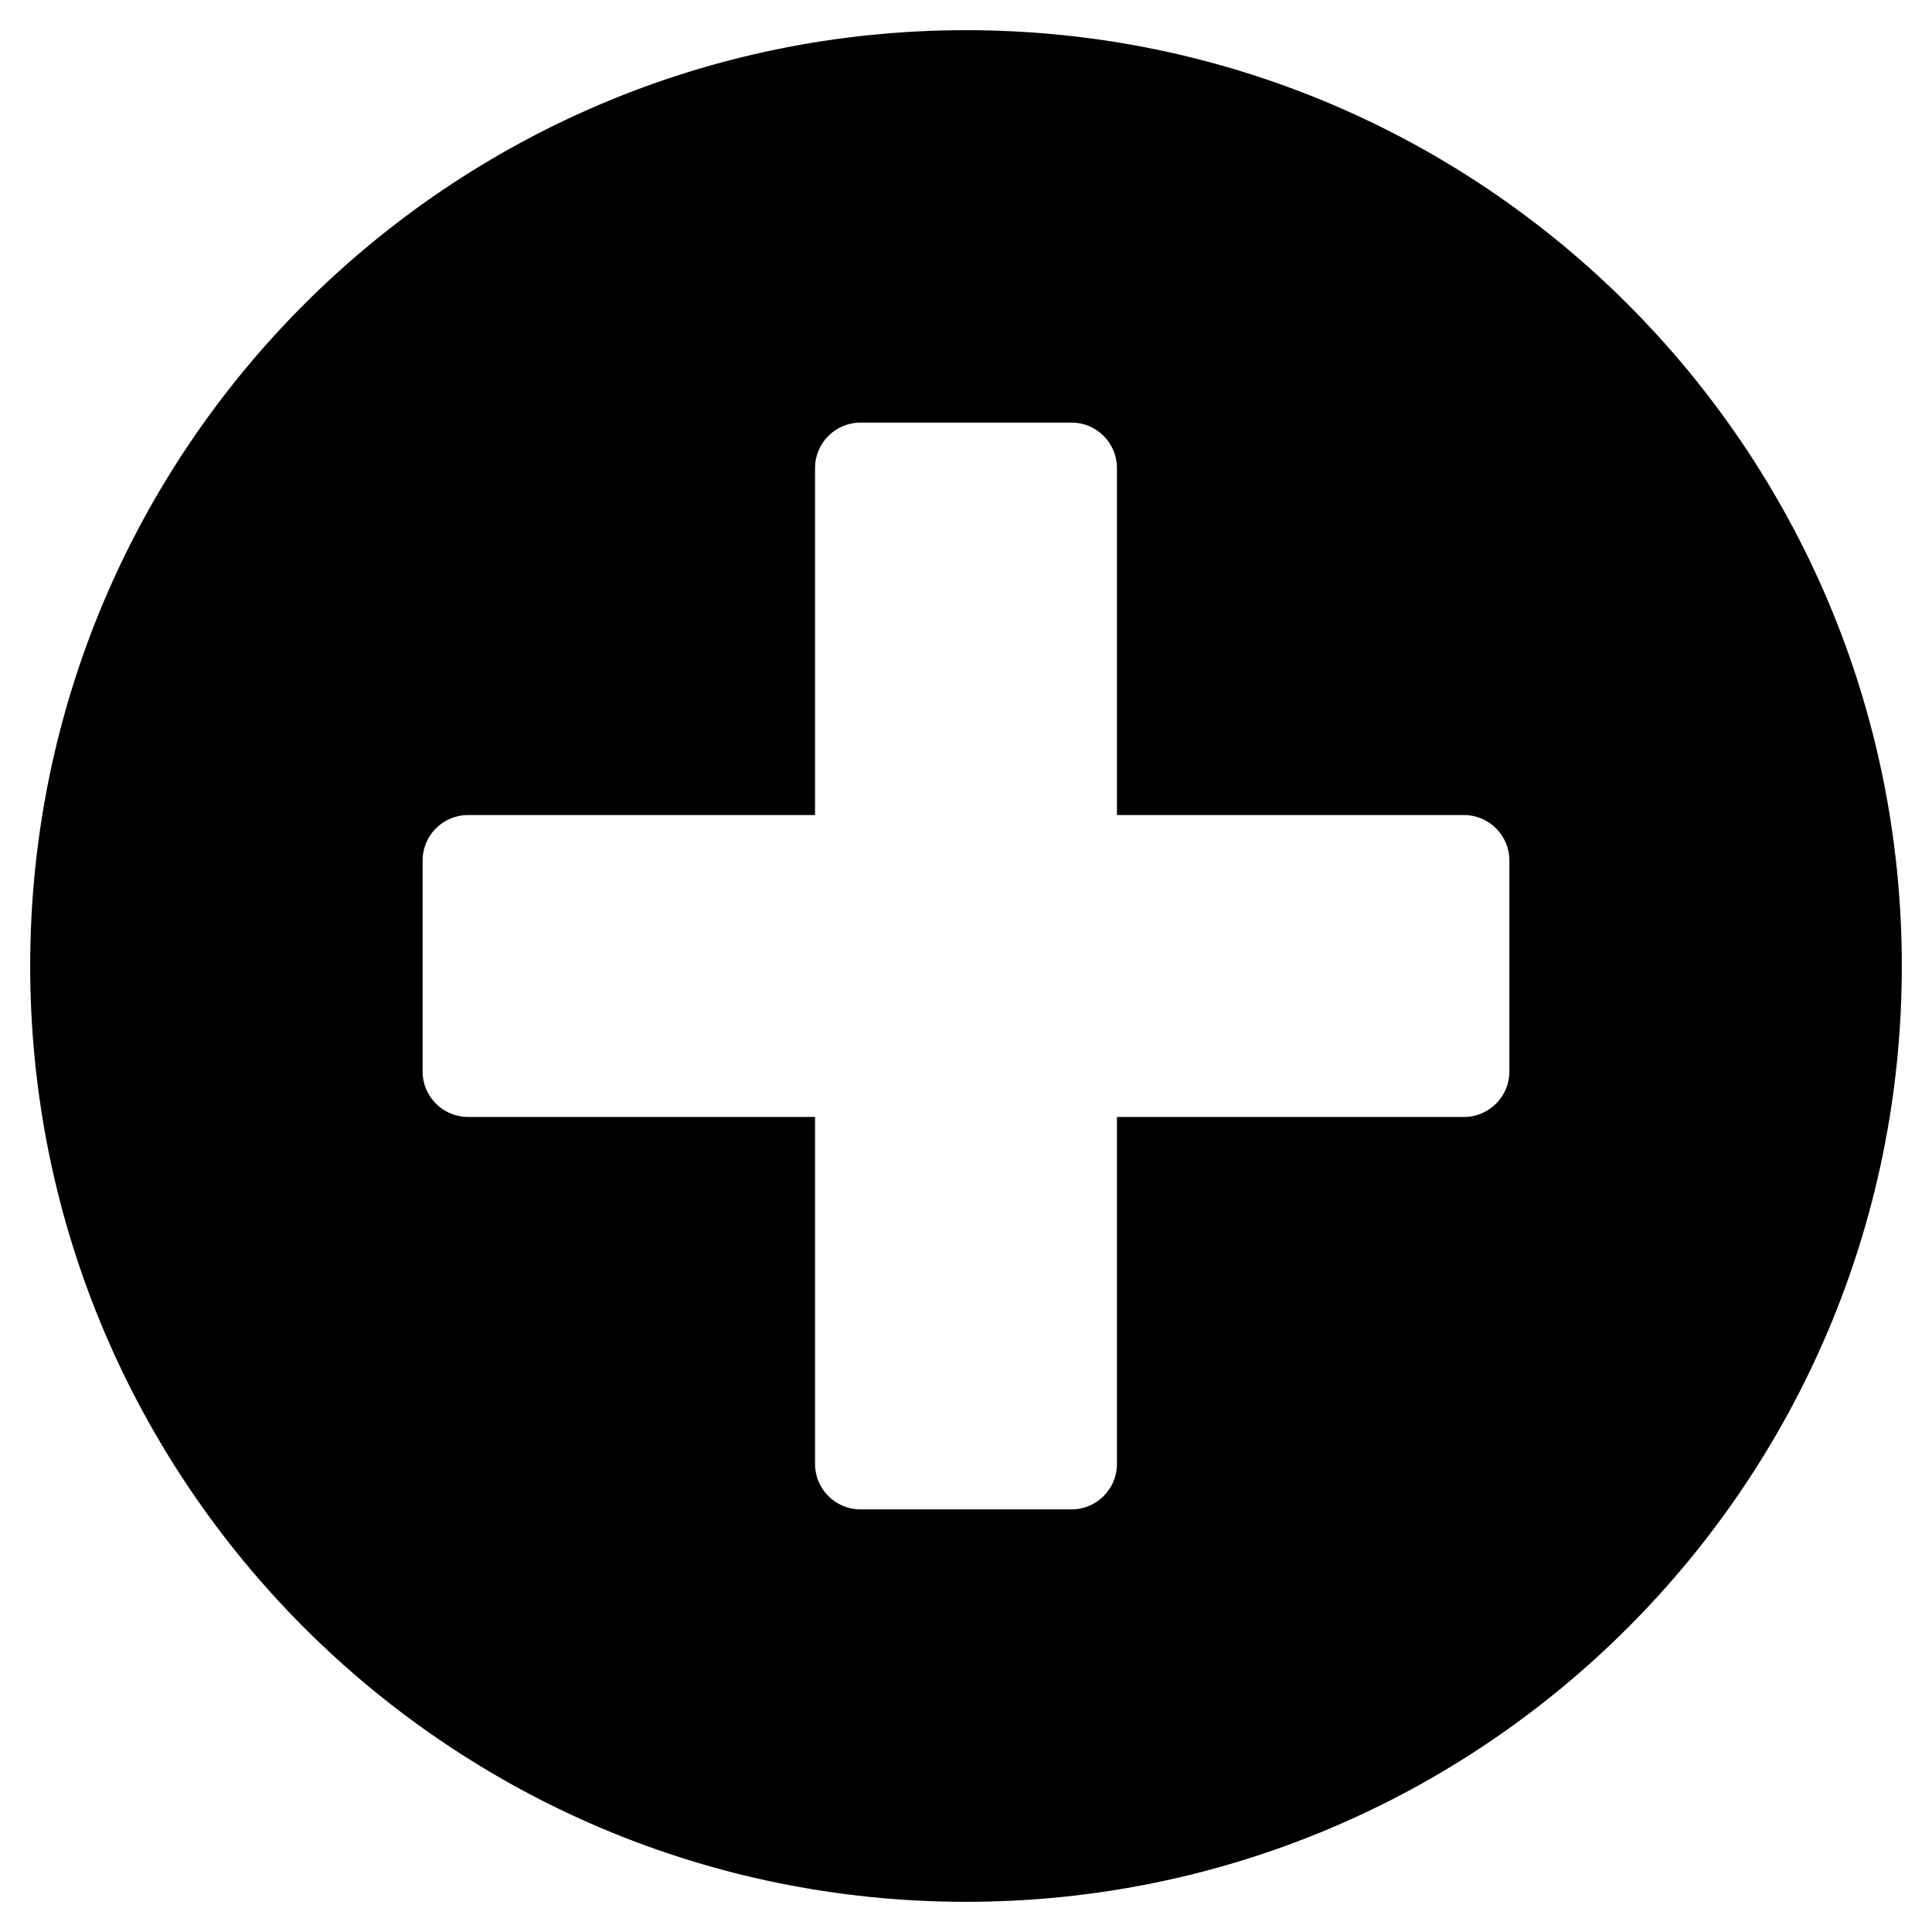
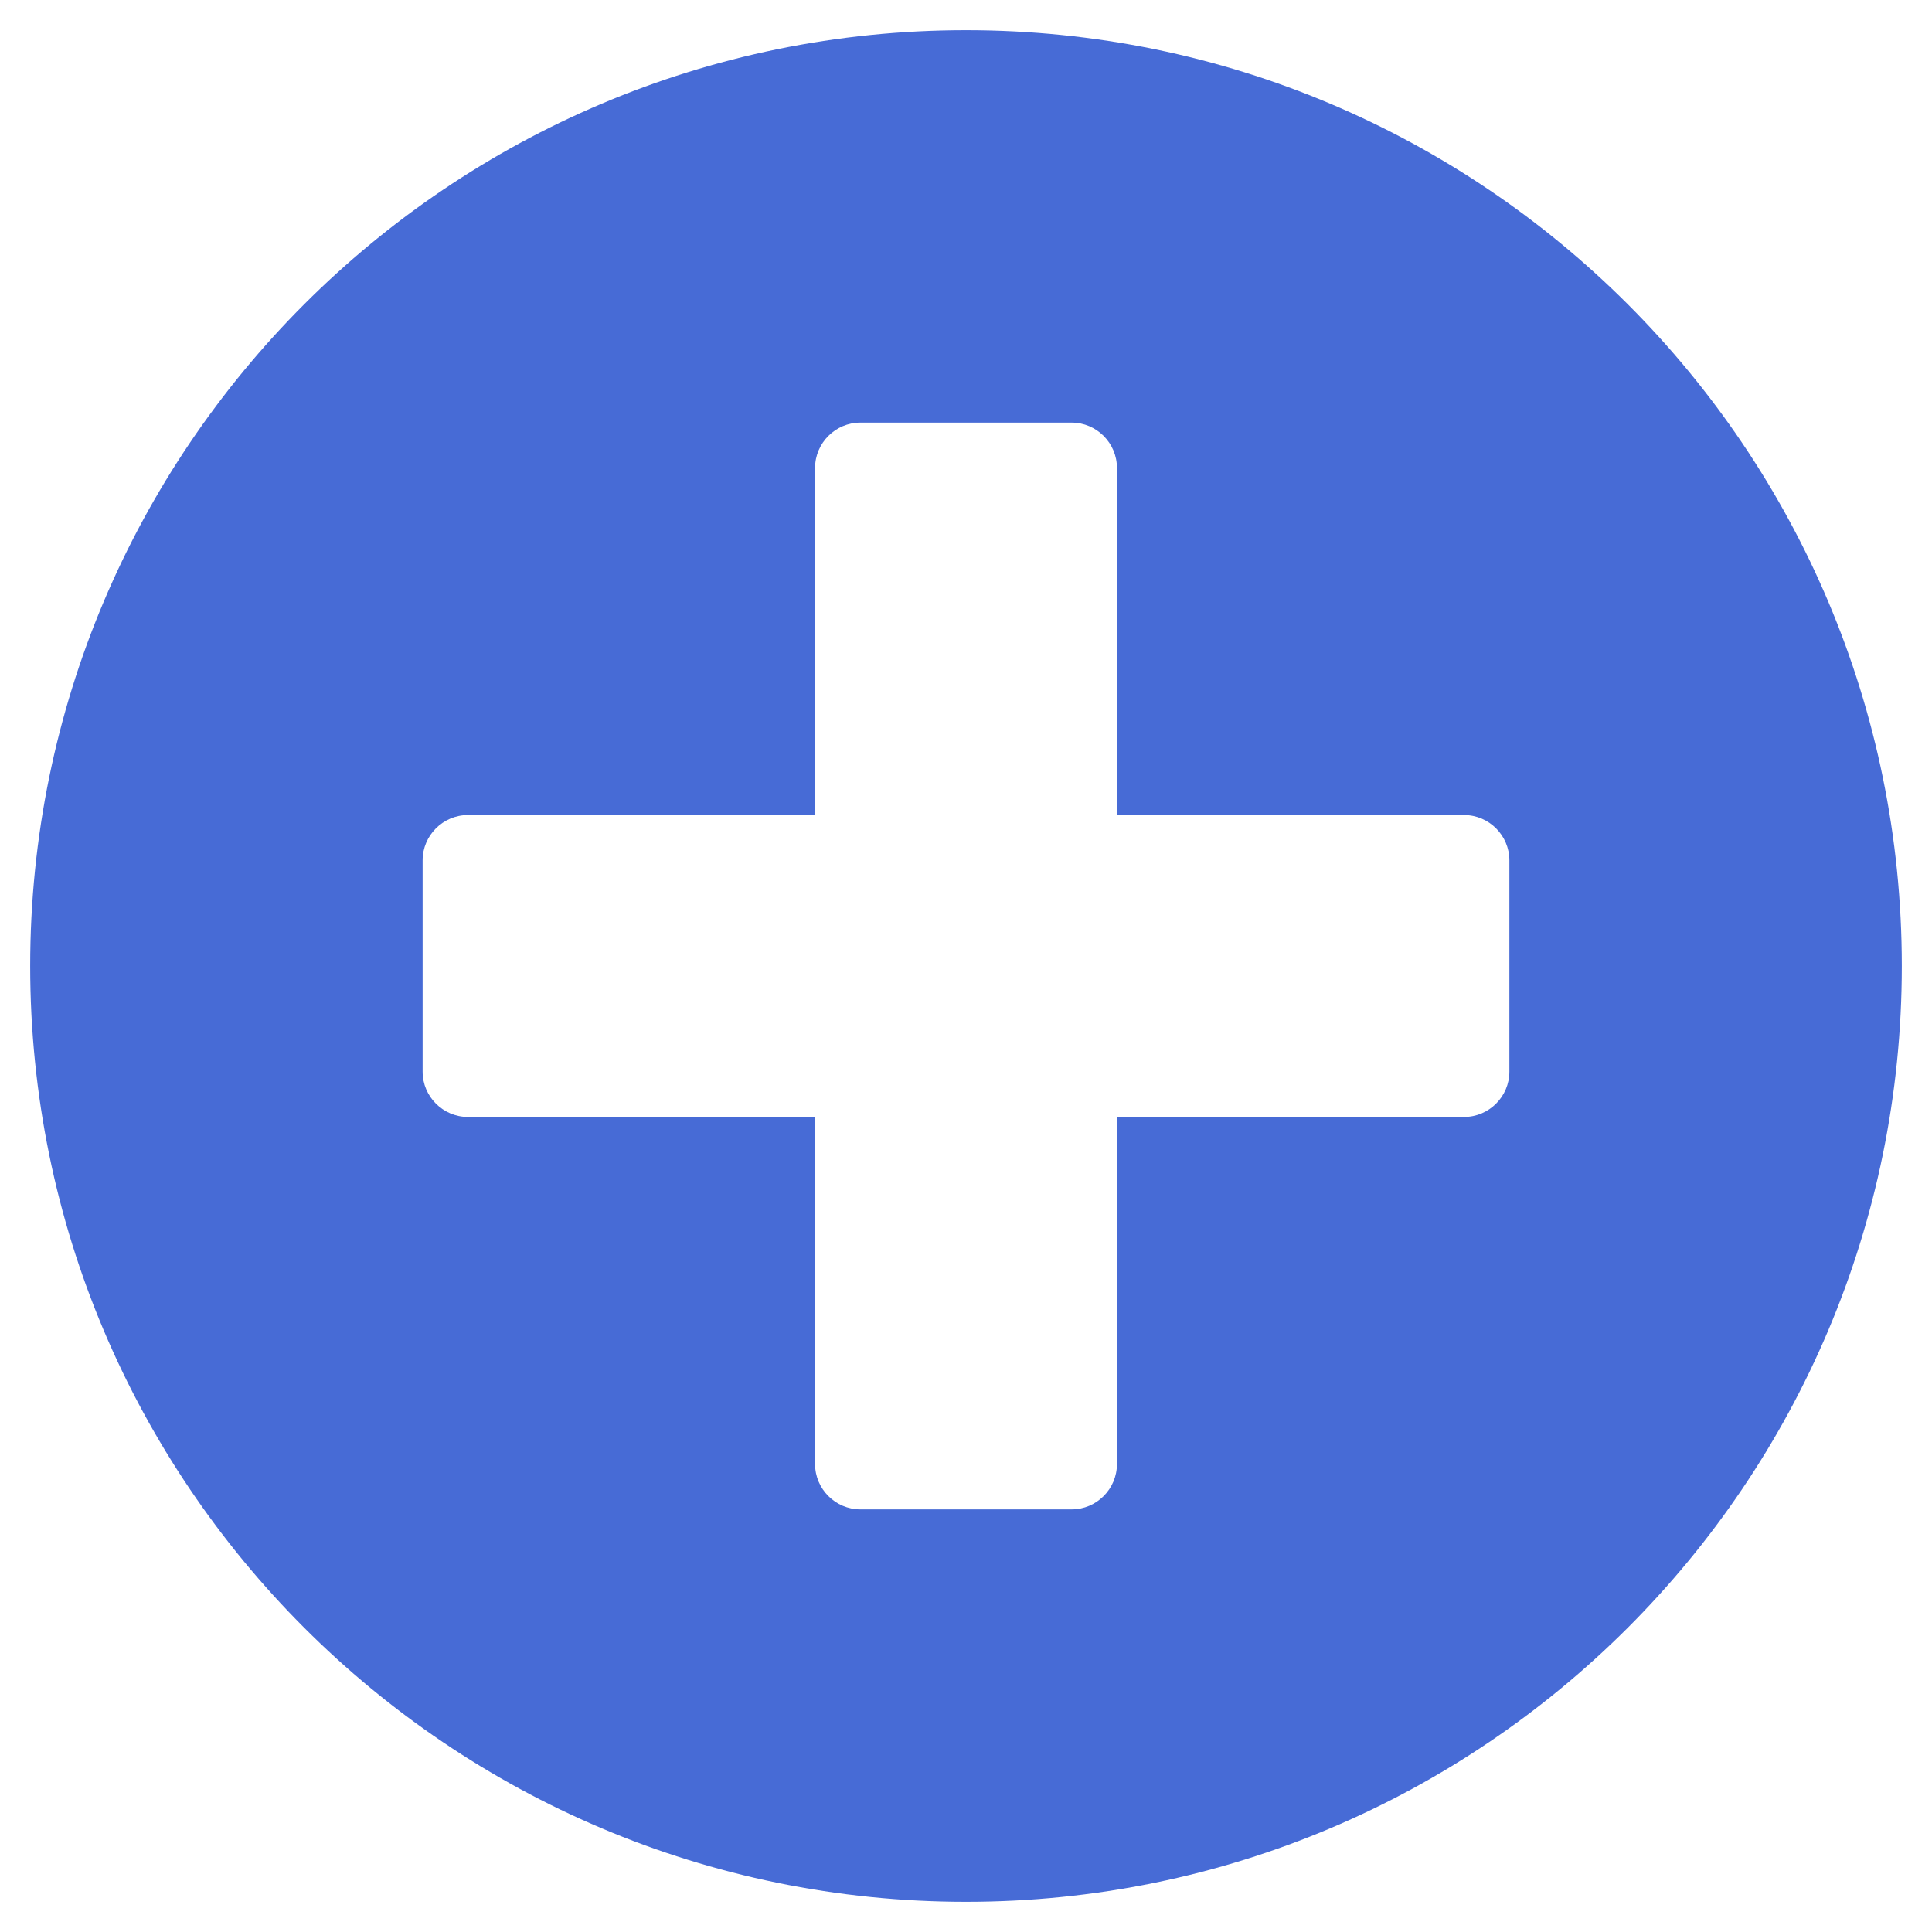
- <svg xmlns="http://www.w3.org/2000/svg" viewBox="0 0 512 512">
+ <svg xmlns="http://www.w3.org/2000/svg" fill="rgb(71, 107, 214)" viewBox="0 0 512 512">
  <path d="M256 8C119 8 8 119 8 256s111 248 248 248 248-111 248-248S393 8 256 8zm144 276c0 6.6-5.4 12-12 12h-92v92c0 6.6-5.4 12-12 12h-56c-6.6 0-12-5.4-12-12v-92h-92c-6.6 0-12-5.4-12-12v-56c0-6.6 5.4-12 12-12h92v-92c0-6.6 5.4-12 12-12h56c6.6 0 12 5.4 12 12v92h92c6.6 0 12 5.4 12 12v56z" />
</svg>
